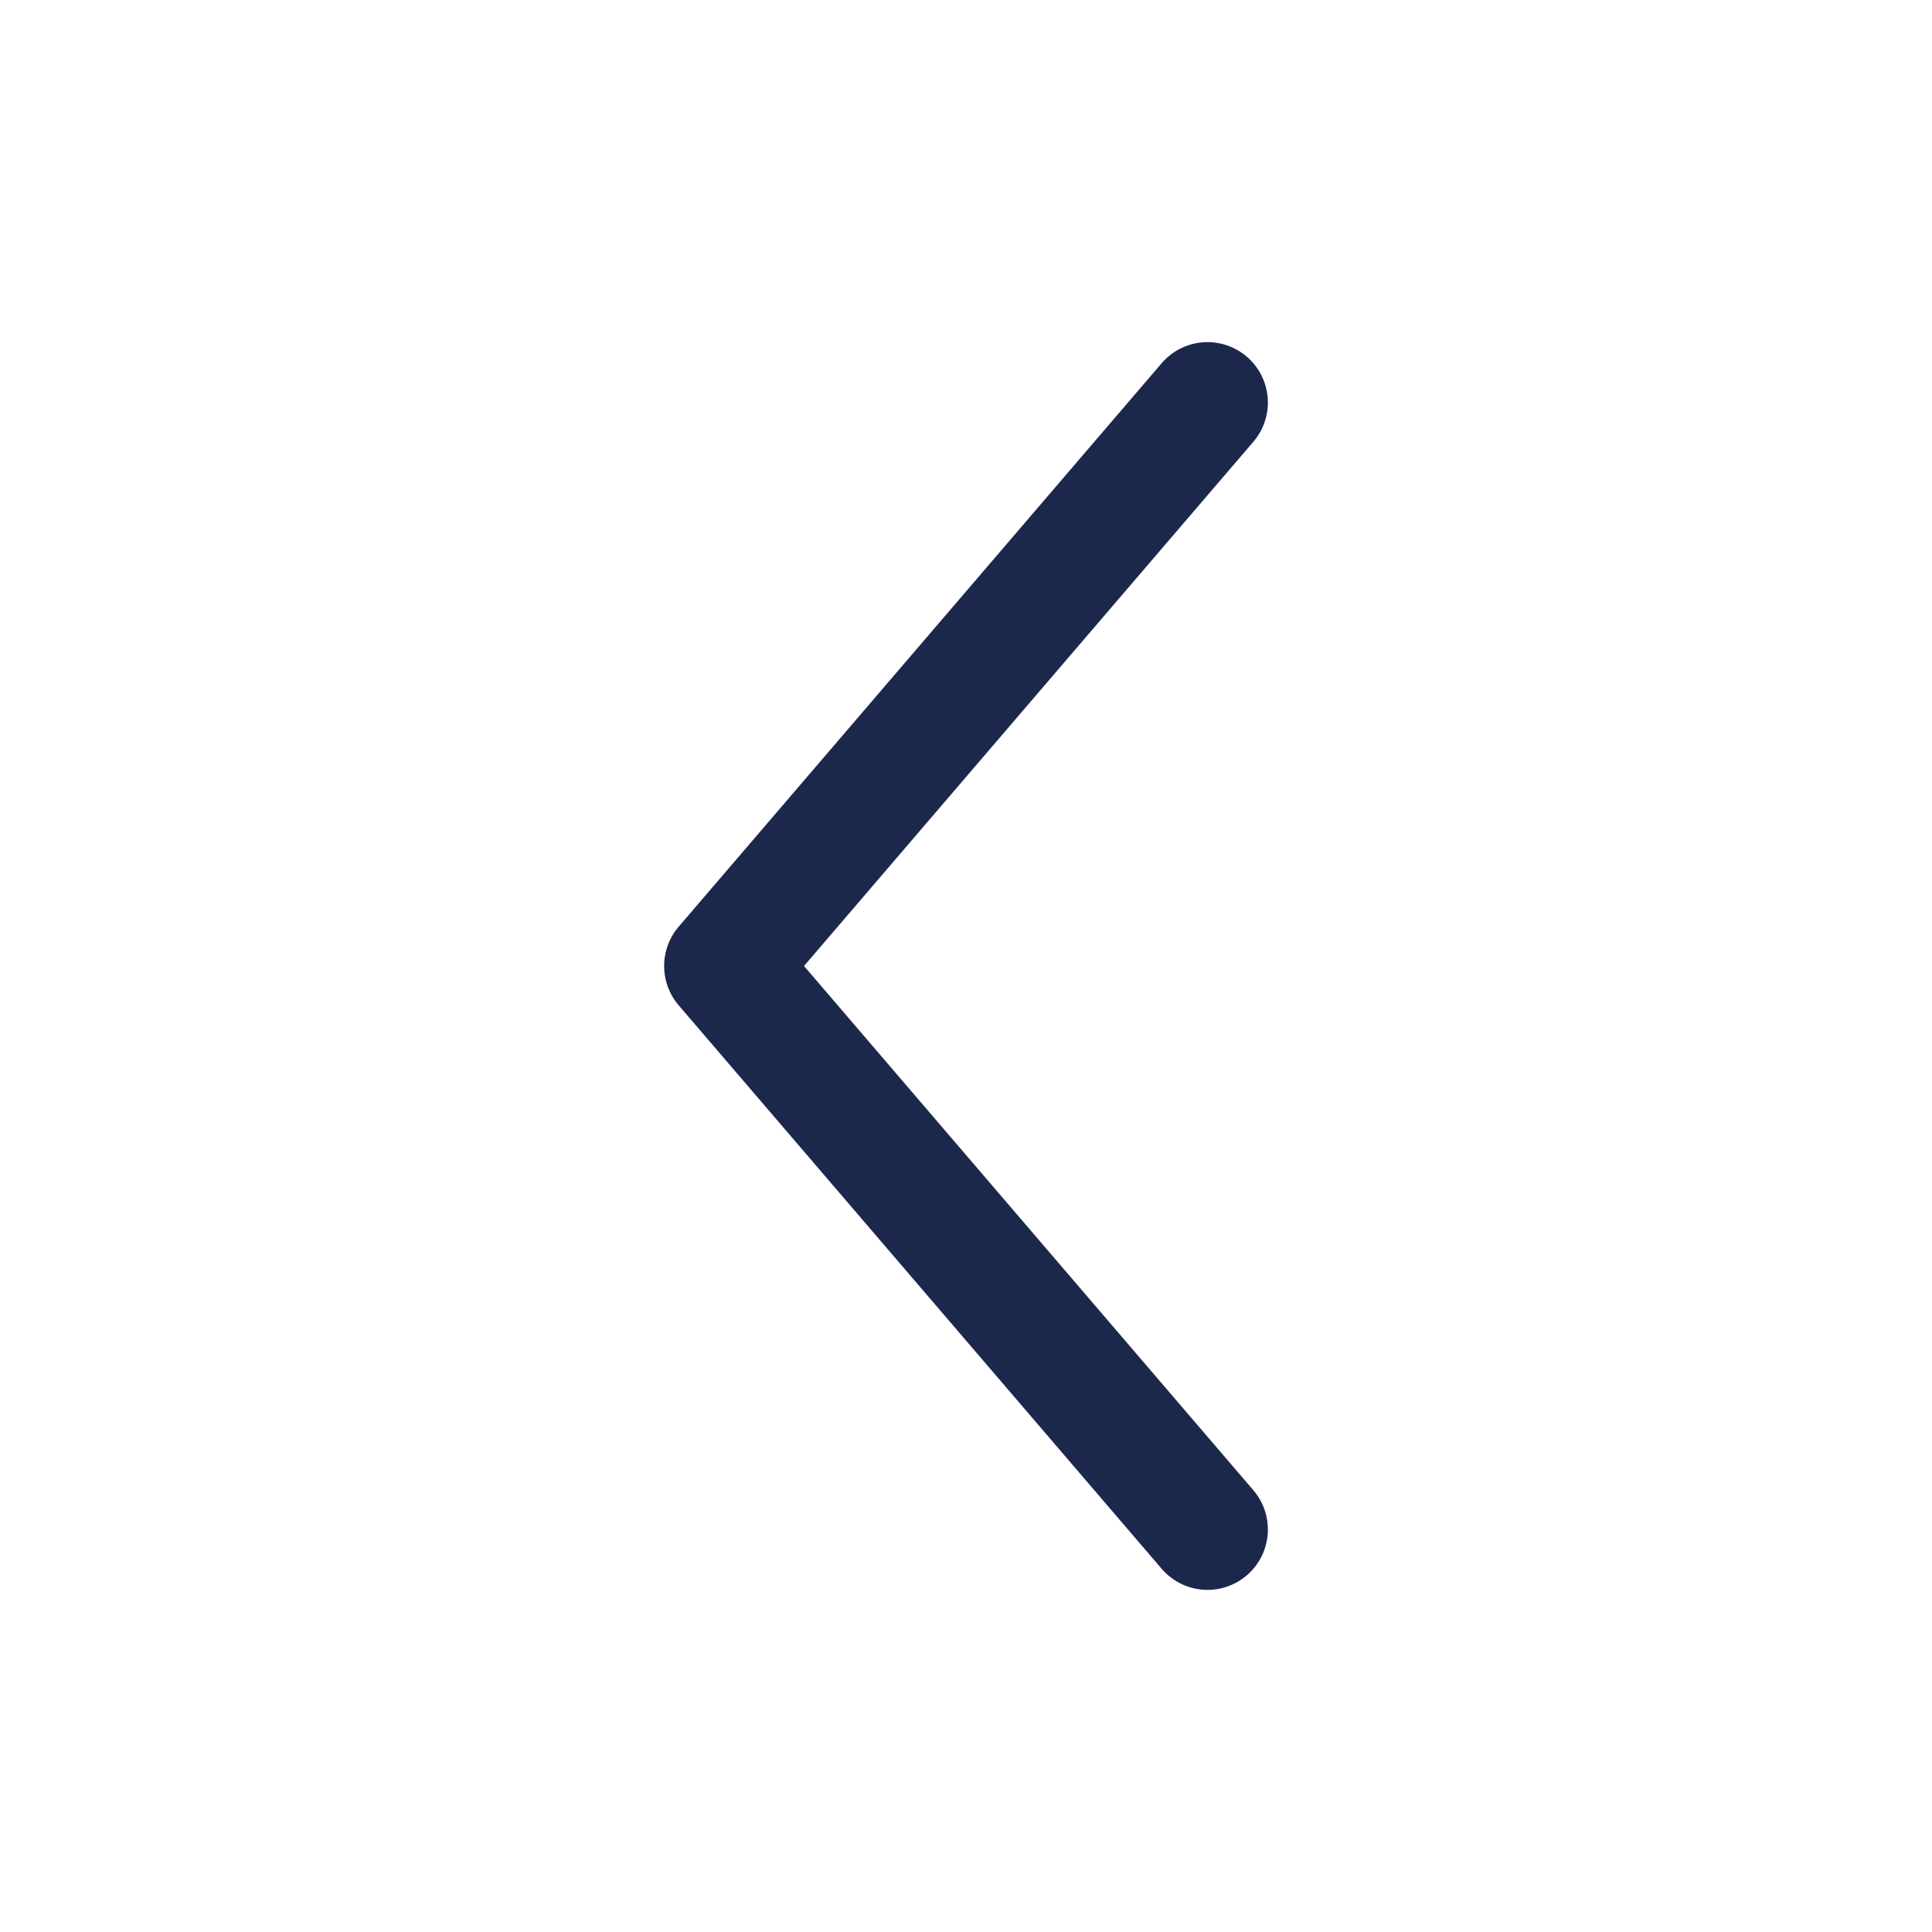
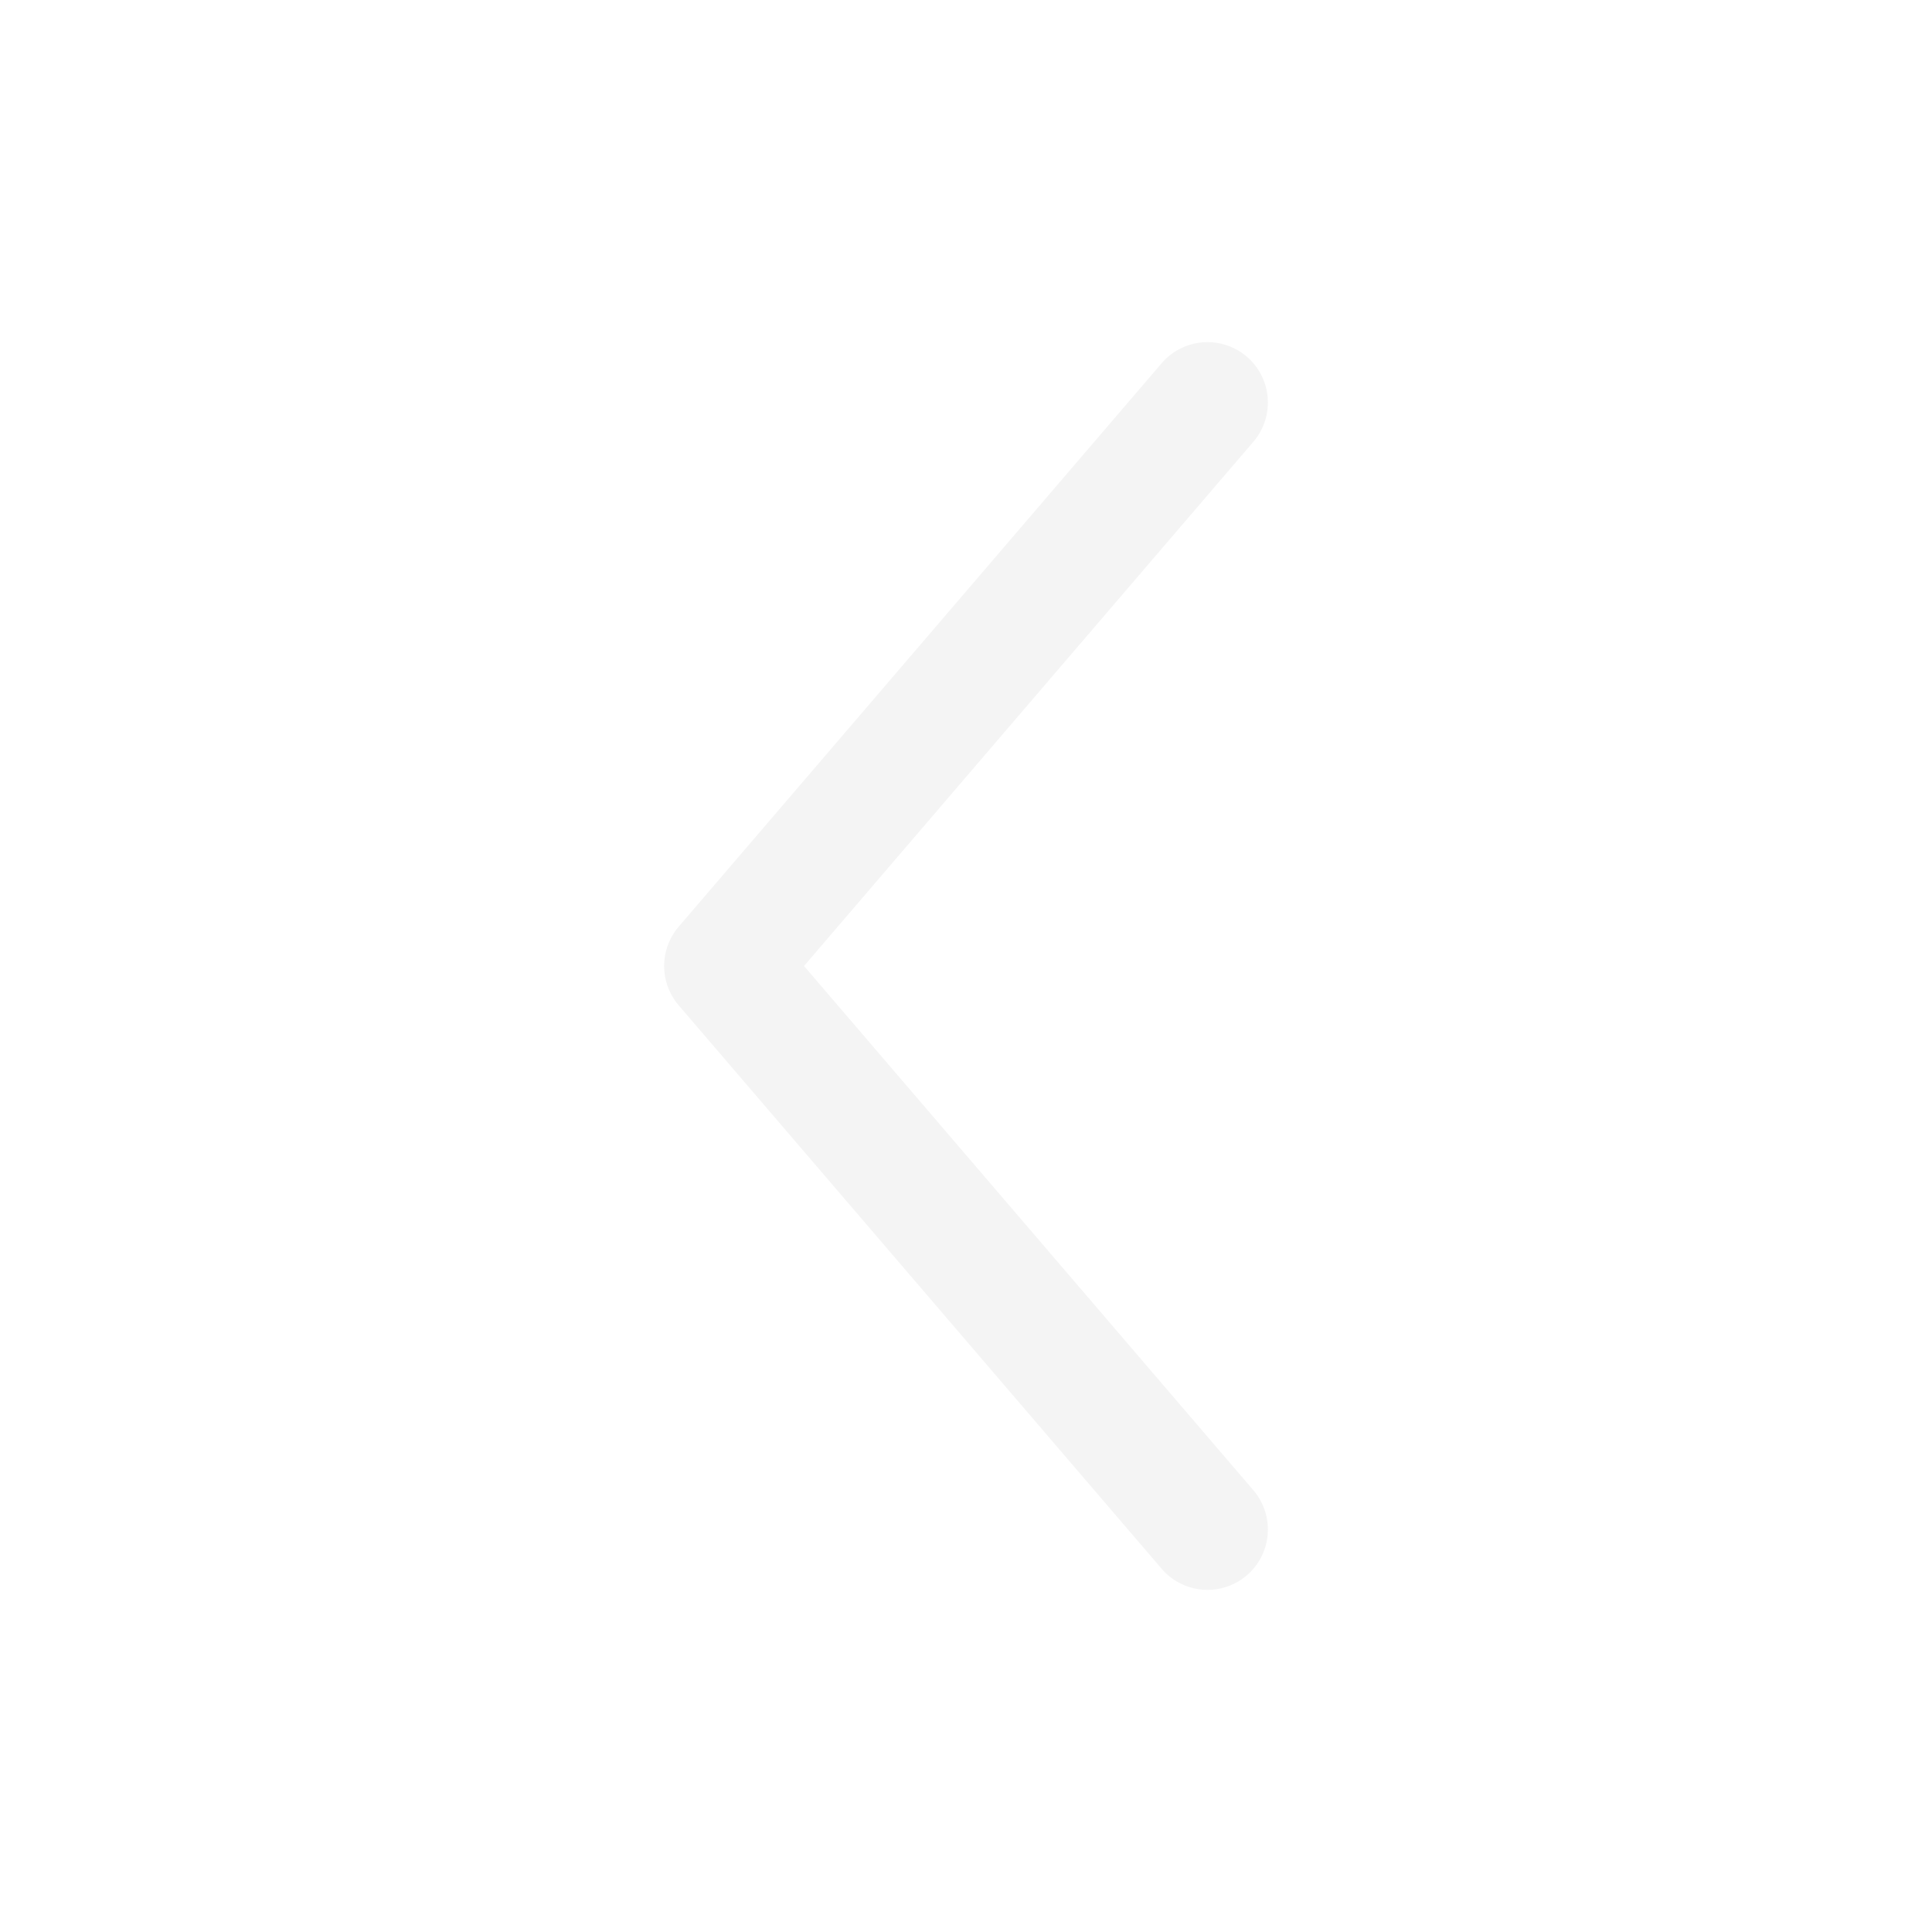
<svg xmlns="http://www.w3.org/2000/svg" width="800px" height="800px" viewBox="0 0 24 24" fill="none">
-   <path d="M15 5L9 12L15 19" stroke="#1C274C" stroke-width="1.5" stroke-linecap="round" stroke-linejoin="round" />
+   <path d="M15 5L9 12L15 19" stroke="#f4f4f4" stroke-width="1.5" stroke-linecap="round" stroke-linejoin="round" />
</svg>
